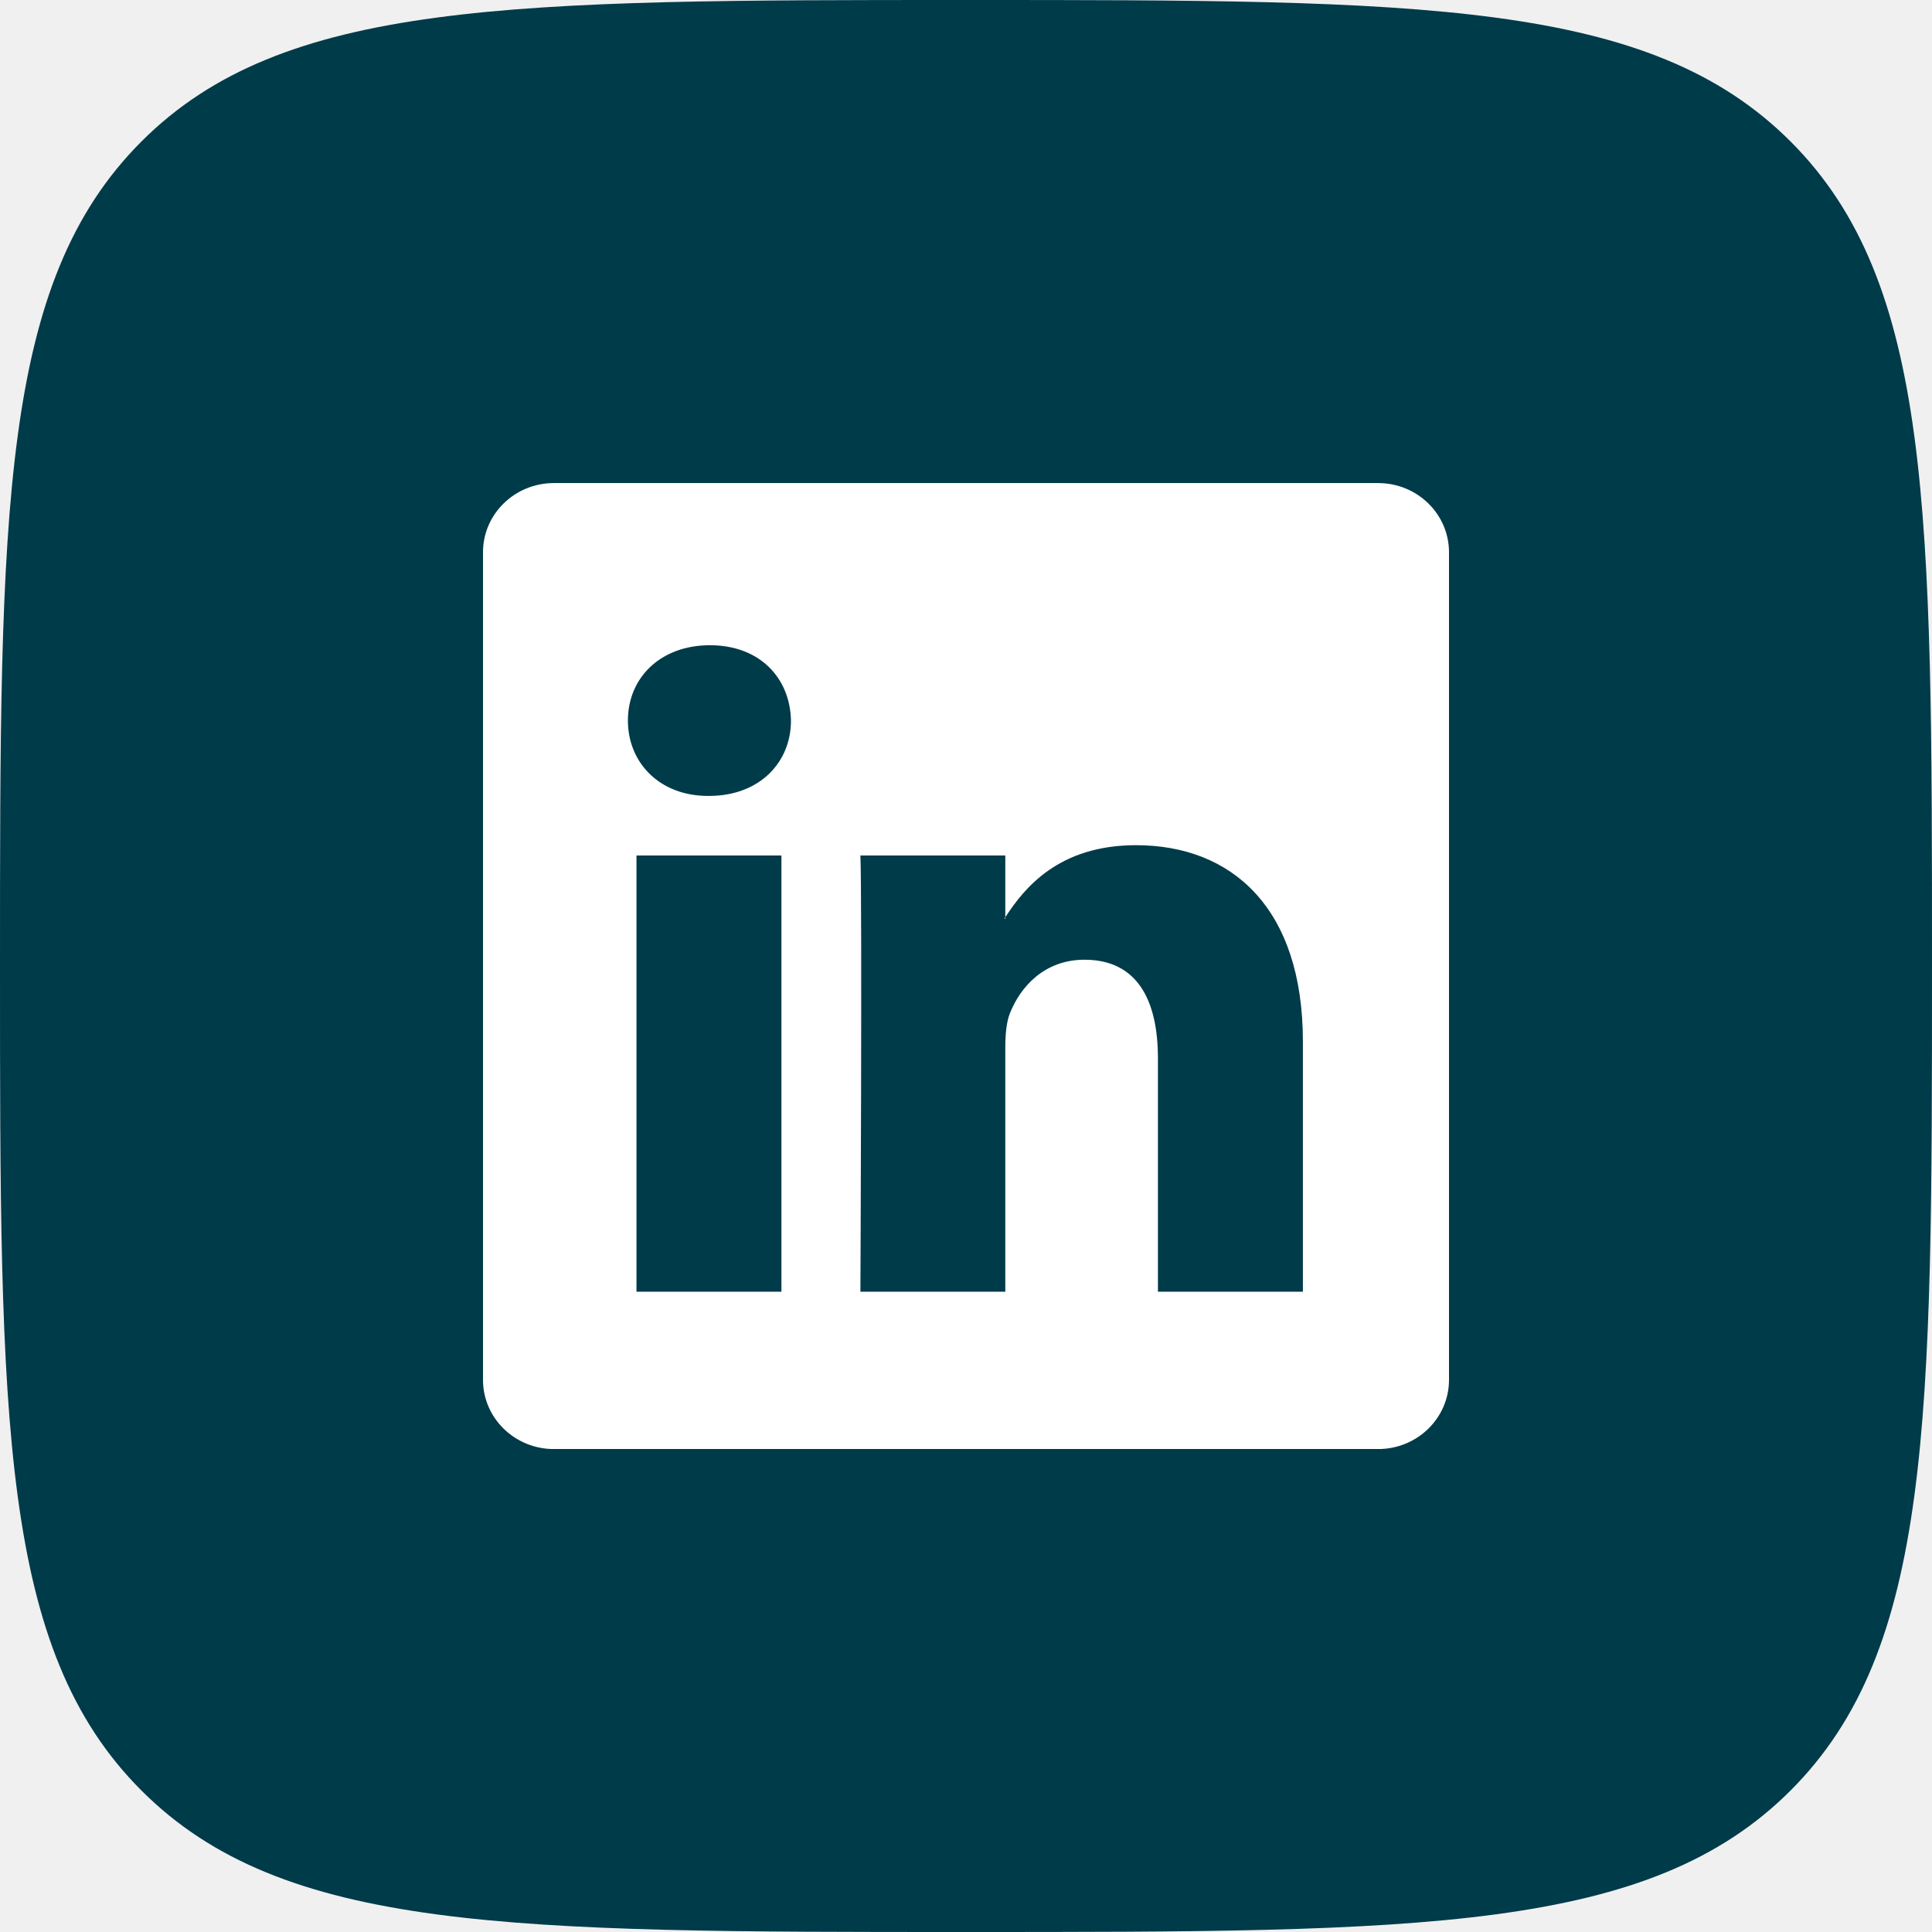
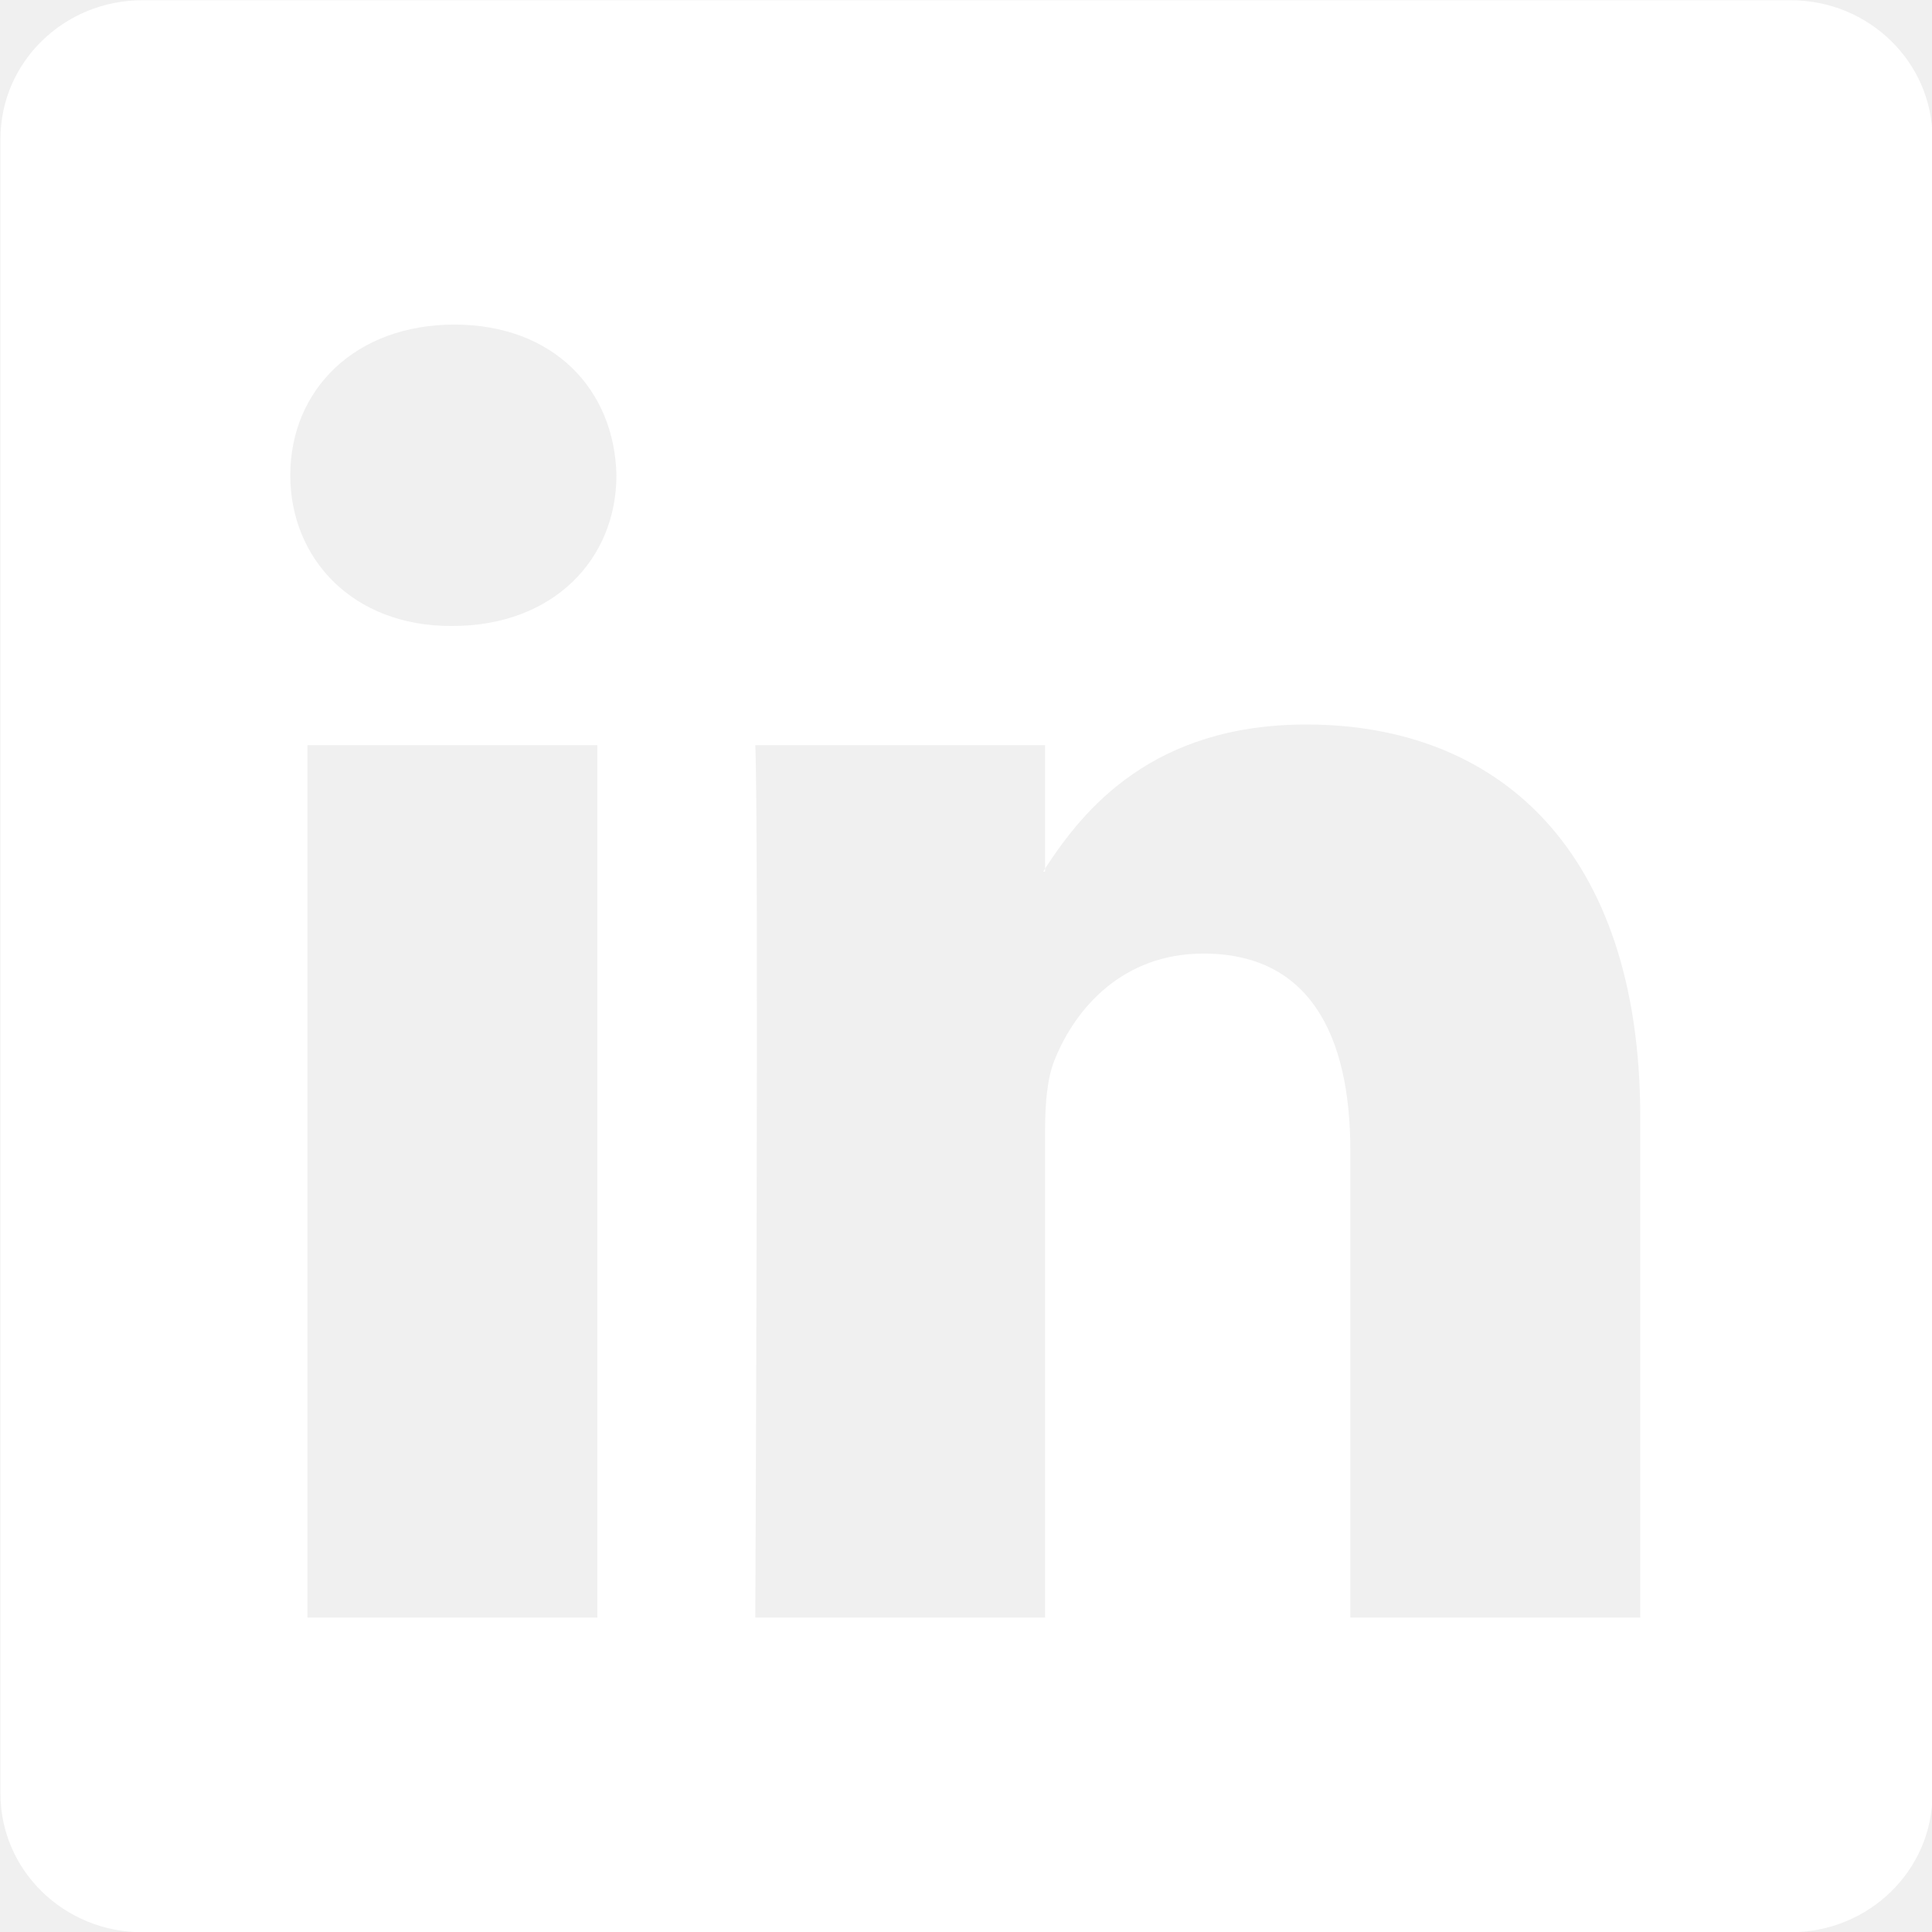
- <svg xmlns="http://www.w3.org/2000/svg" width="32" height="32" viewBox="0 0 32 32" fill="none">
-   <path d="M0 16C0 8.458 0 4.686 2.343 2.343C4.686 0 8.458 0 16 0C23.543 0 27.314 0 29.657 2.343C32 4.686 32 8.458 32 16C32 23.543 32 27.314 29.657 29.657C27.314 32 23.543 32 16 32C8.458 32 4.686 32 2.343 29.657C0 27.314 0 23.543 0 16Z" fill="#003B4A" />
-   <g clip-path="url(#clip0_2368_66561)">
-     <path d="M8 9.147C8 8.514 8.526 8.001 9.175 8.001H22.825C23.474 8.001 24 8.514 24 9.147V22.855C24 23.488 23.474 24.001 22.825 24.001H9.175C8.526 24.001 8 23.488 8 22.855V9.147ZM12.943 21.395V14.17H10.542V21.395H12.943ZM11.743 13.183C12.58 13.183 13.101 12.629 13.101 11.935C13.086 11.226 12.581 10.687 11.759 10.687C10.937 10.687 10.4 11.227 10.4 11.935C10.4 12.629 10.921 13.183 11.727 13.183H11.743ZM16.651 21.395V17.36C16.651 17.144 16.667 16.928 16.731 16.774C16.904 16.343 17.299 15.896 17.963 15.896C18.832 15.896 19.179 16.558 19.179 17.53V21.395H21.58V17.251C21.58 15.031 20.396 13.999 18.816 13.999C17.542 13.999 16.971 14.699 16.651 15.192V15.217H16.635C16.64 15.209 16.646 15.2 16.651 15.192V14.17H14.251C14.281 14.848 14.251 21.395 14.251 21.395H16.651Z" fill="white" />
+ <svg xmlns="http://www.w3.org/2000/svg" width="16" height="16" viewBox="0 0 16 16" fill="none">
+   <g id="wrapper">
+     <path id="Union" d="M0.004 1.148C0.004 0.515 0.53 0.002 1.179 0.002H14.829C15.478 0.002 16.004 0.515 16.004 1.148V14.856C16.004 15.489 15.478 16.002 14.829 16.002H1.179C0.53 16.002 0.004 15.489 0.004 14.856V1.148ZM4.947 13.396V6.171H2.546V13.396H4.947ZM3.747 5.184C4.584 5.184 5.105 4.63 5.105 3.936C5.09 3.227 4.585 2.688 3.763 2.688C2.941 2.688 2.404 3.228 2.404 3.936C2.404 4.63 2.925 5.184 3.731 5.184H3.747ZM8.655 13.396V9.361C8.655 9.145 8.671 8.929 8.735 8.775C8.908 8.344 9.303 7.897 9.967 7.897C10.836 7.897 11.183 8.559 11.183 9.531V13.396H13.584V9.252C13.584 7.032 12.4 6 10.82 6C9.546 6 8.975 6.7 8.655 7.193V7.218H8.639C8.644 7.21 8.65 7.201 8.655 7.193V6.171H6.255C6.285 6.849 6.255 13.396 6.255 13.396H8.655Z" fill="white" />
  </g>
-   <defs>
-     <clipPath id="clip0_2368_66561">
-       <rect width="16" height="16" fill="white" transform="translate(8 8)" />
-     </clipPath>
-   </defs>
</svg>
